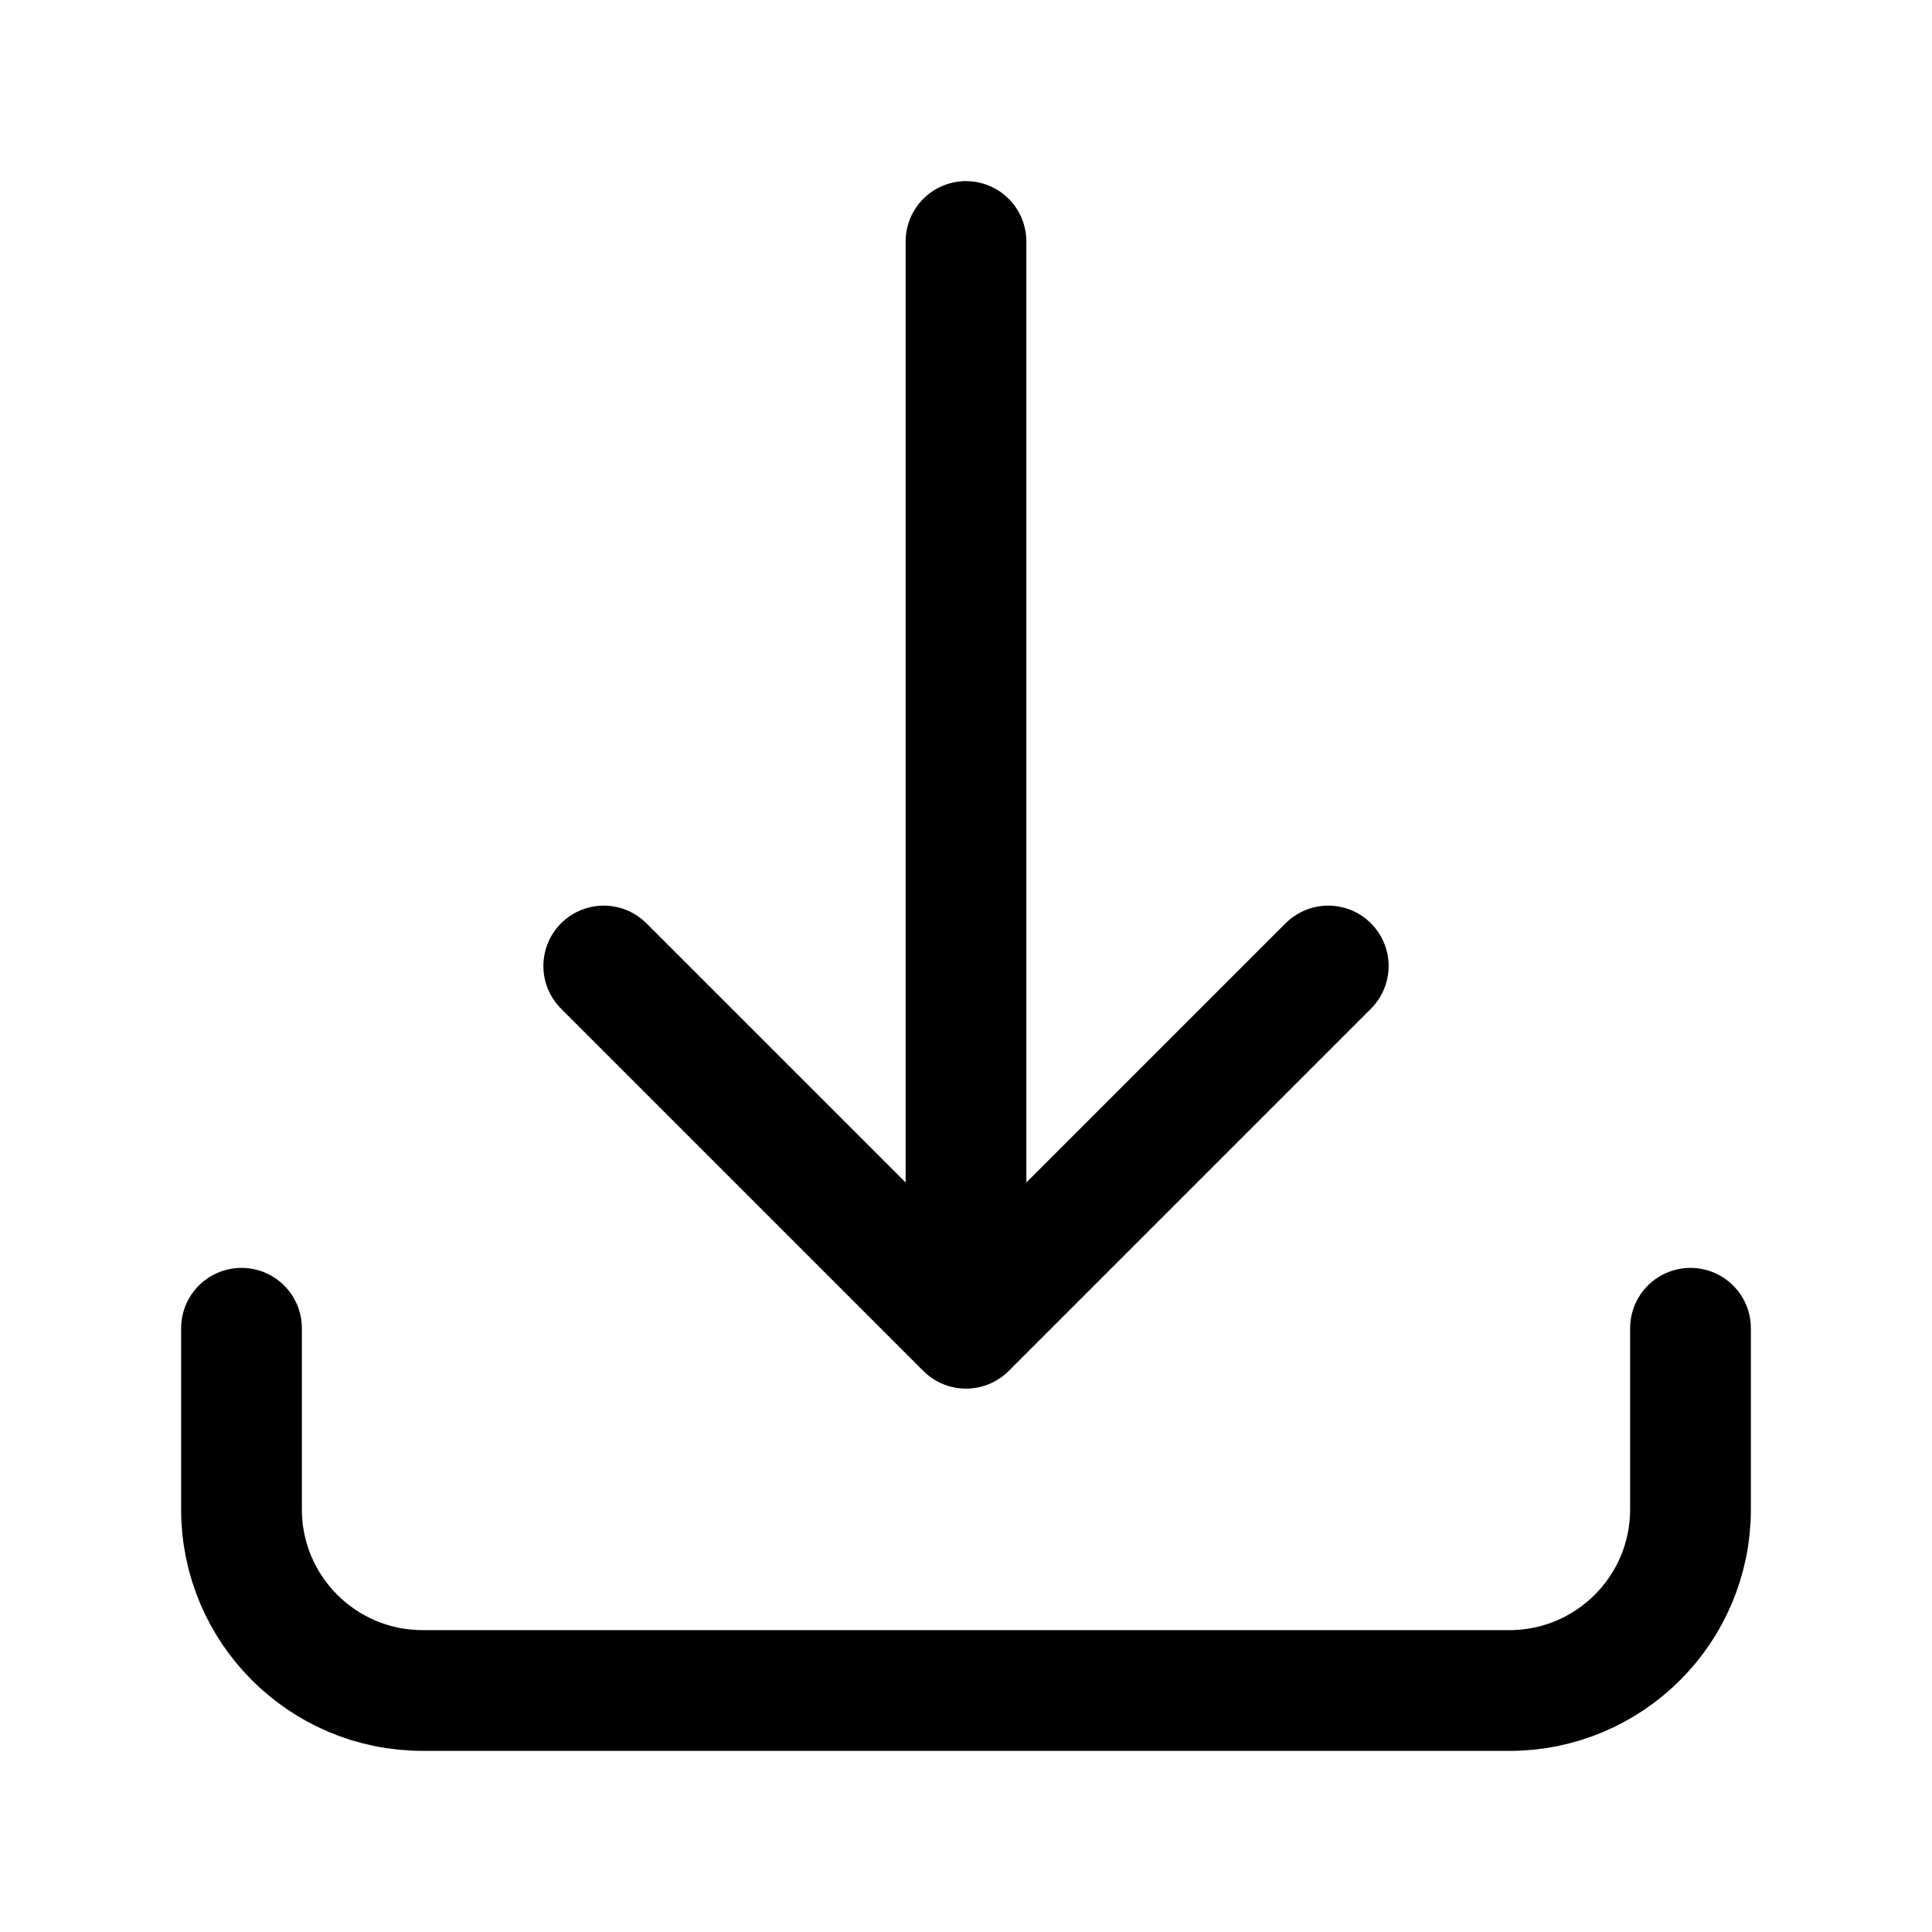
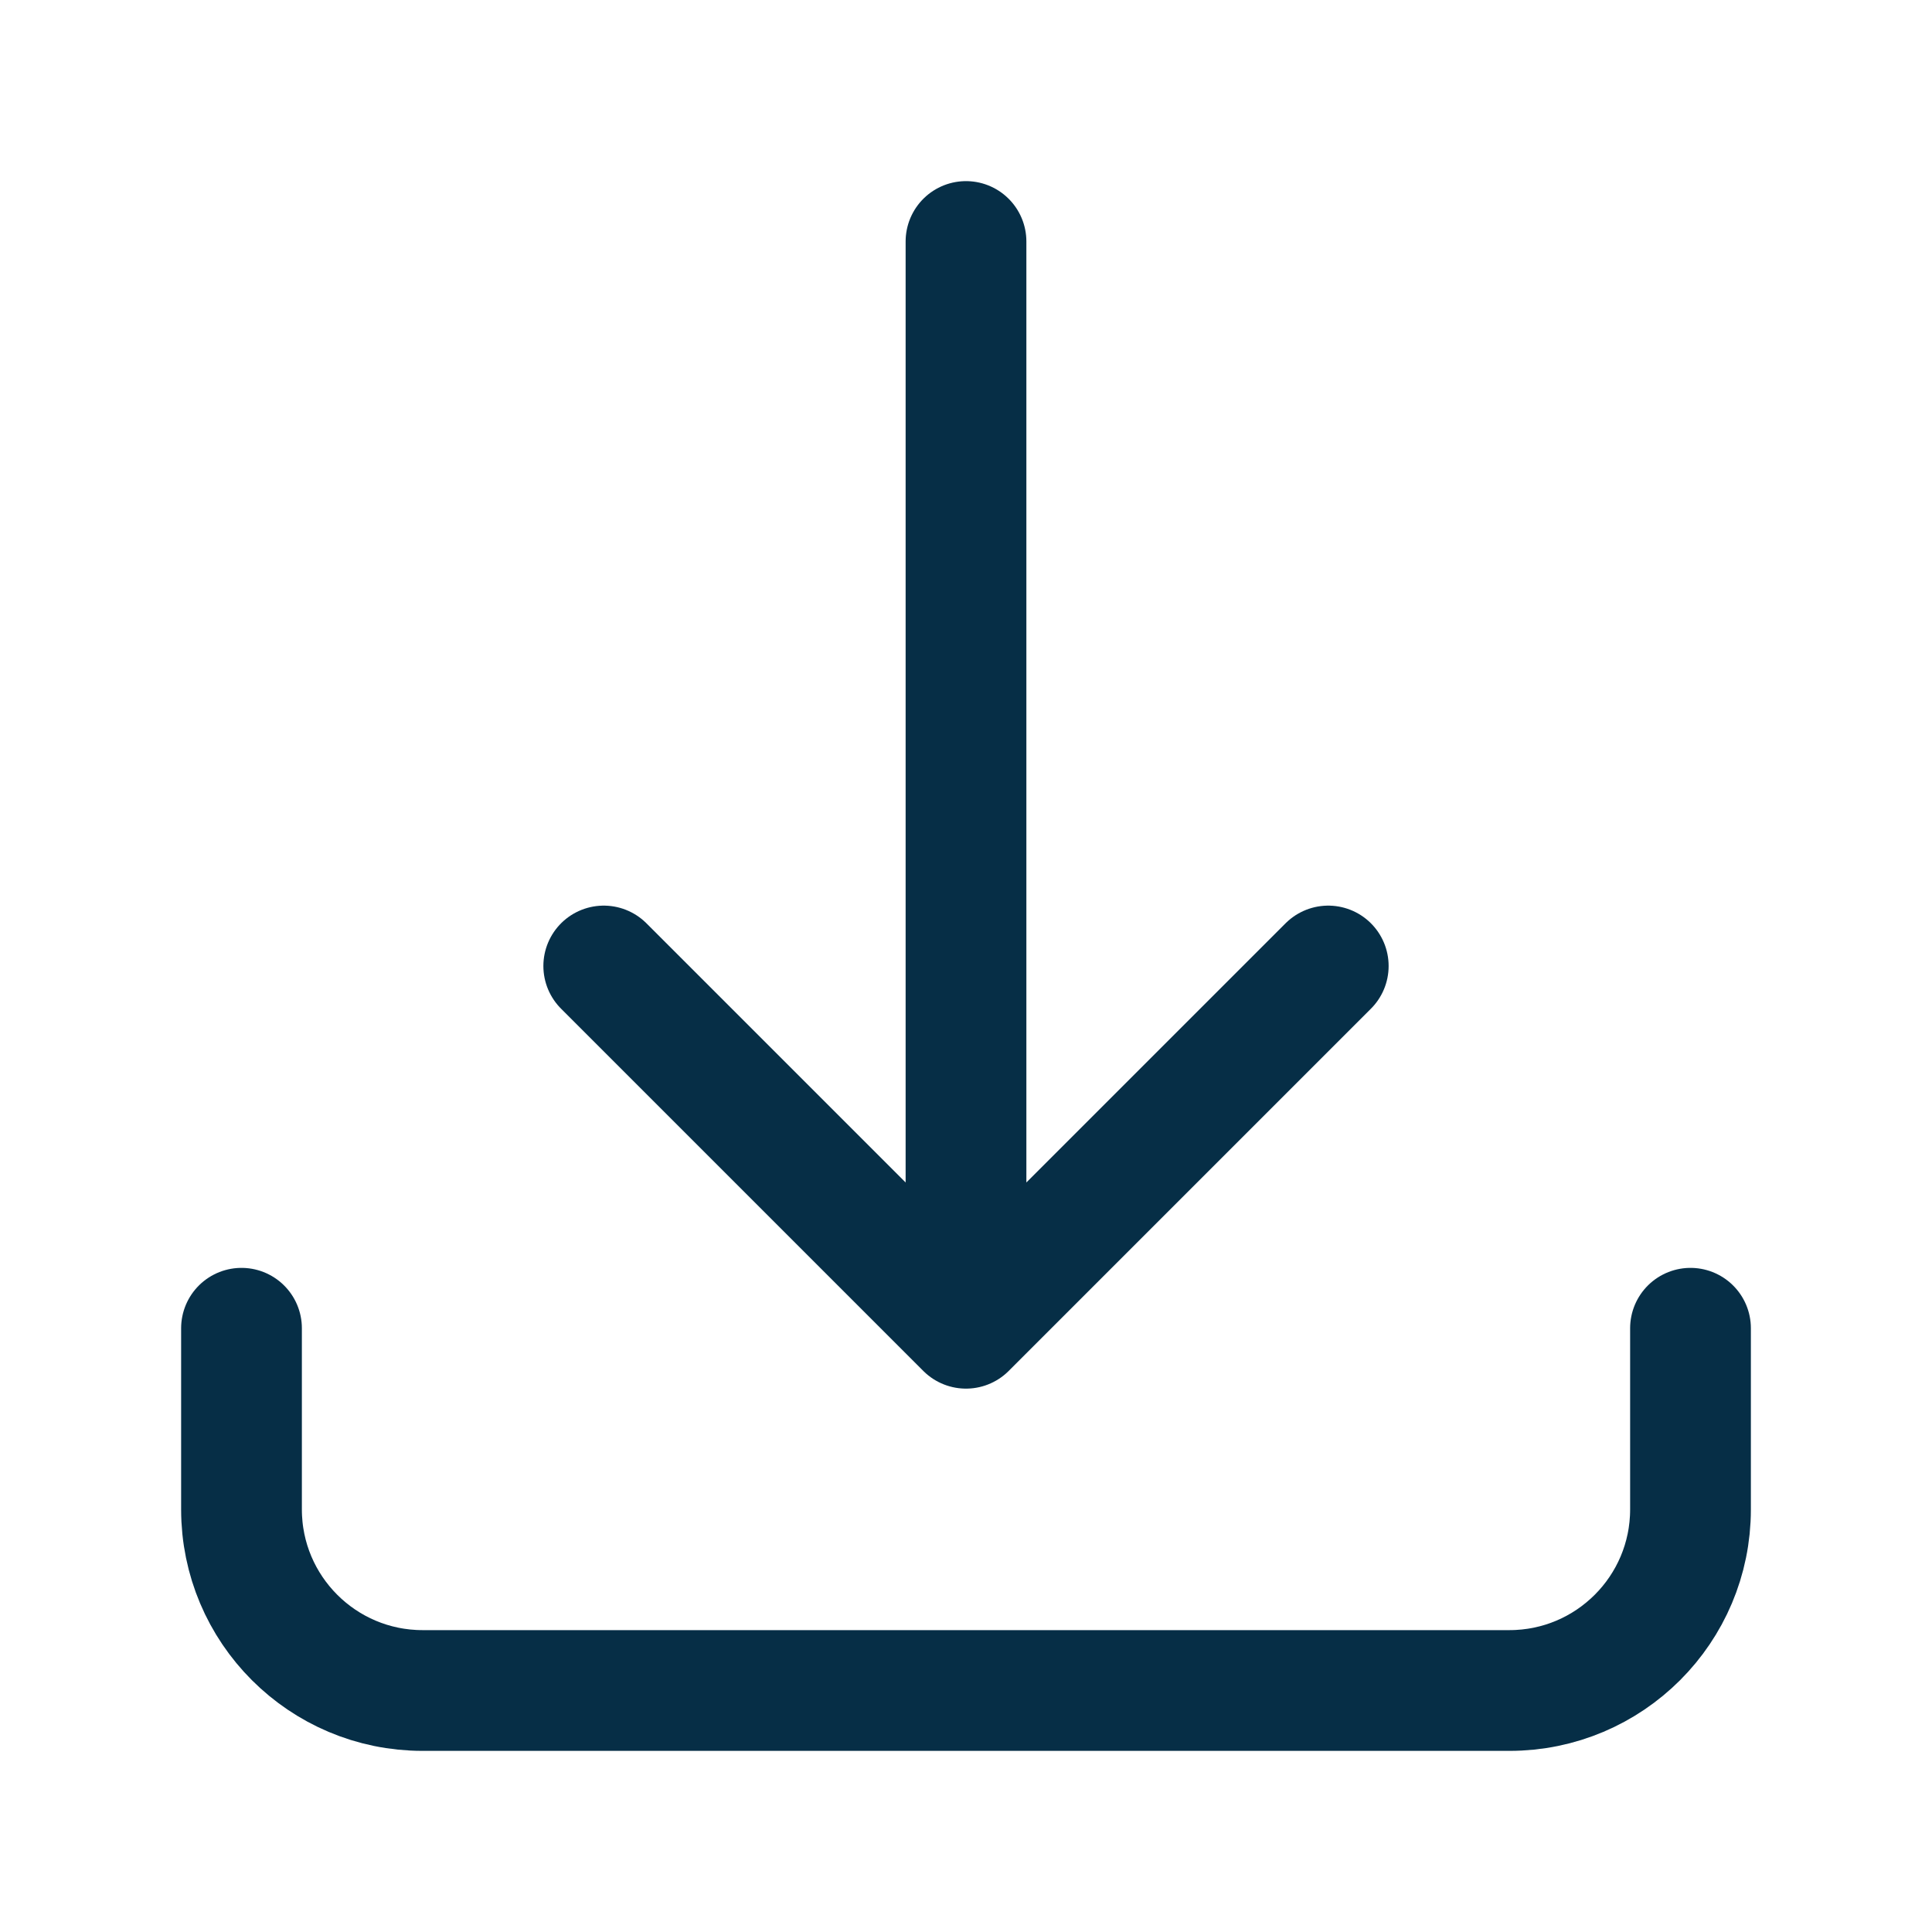
- <svg xmlns="http://www.w3.org/2000/svg" fill="none" viewBox="0 0 24 24" stroke-width="1.5" stroke="currentColor" class="size-6">
+ <svg xmlns="http://www.w3.org/2000/svg" fill="none" viewBox="0 0 24 24" stroke-width="1.5" stroke="#062E46" class="size-6">
  <path stroke-linecap="round" stroke-linejoin="round" d="M3 16.5v2.25A2.25 2.25 0 0 0 5.25 21h13.5A2.25 2.25 0 0 0 21 18.75V16.5M16.5 12 12 16.5m0 0L7.5 12m4.5 4.5V3" />
</svg>
